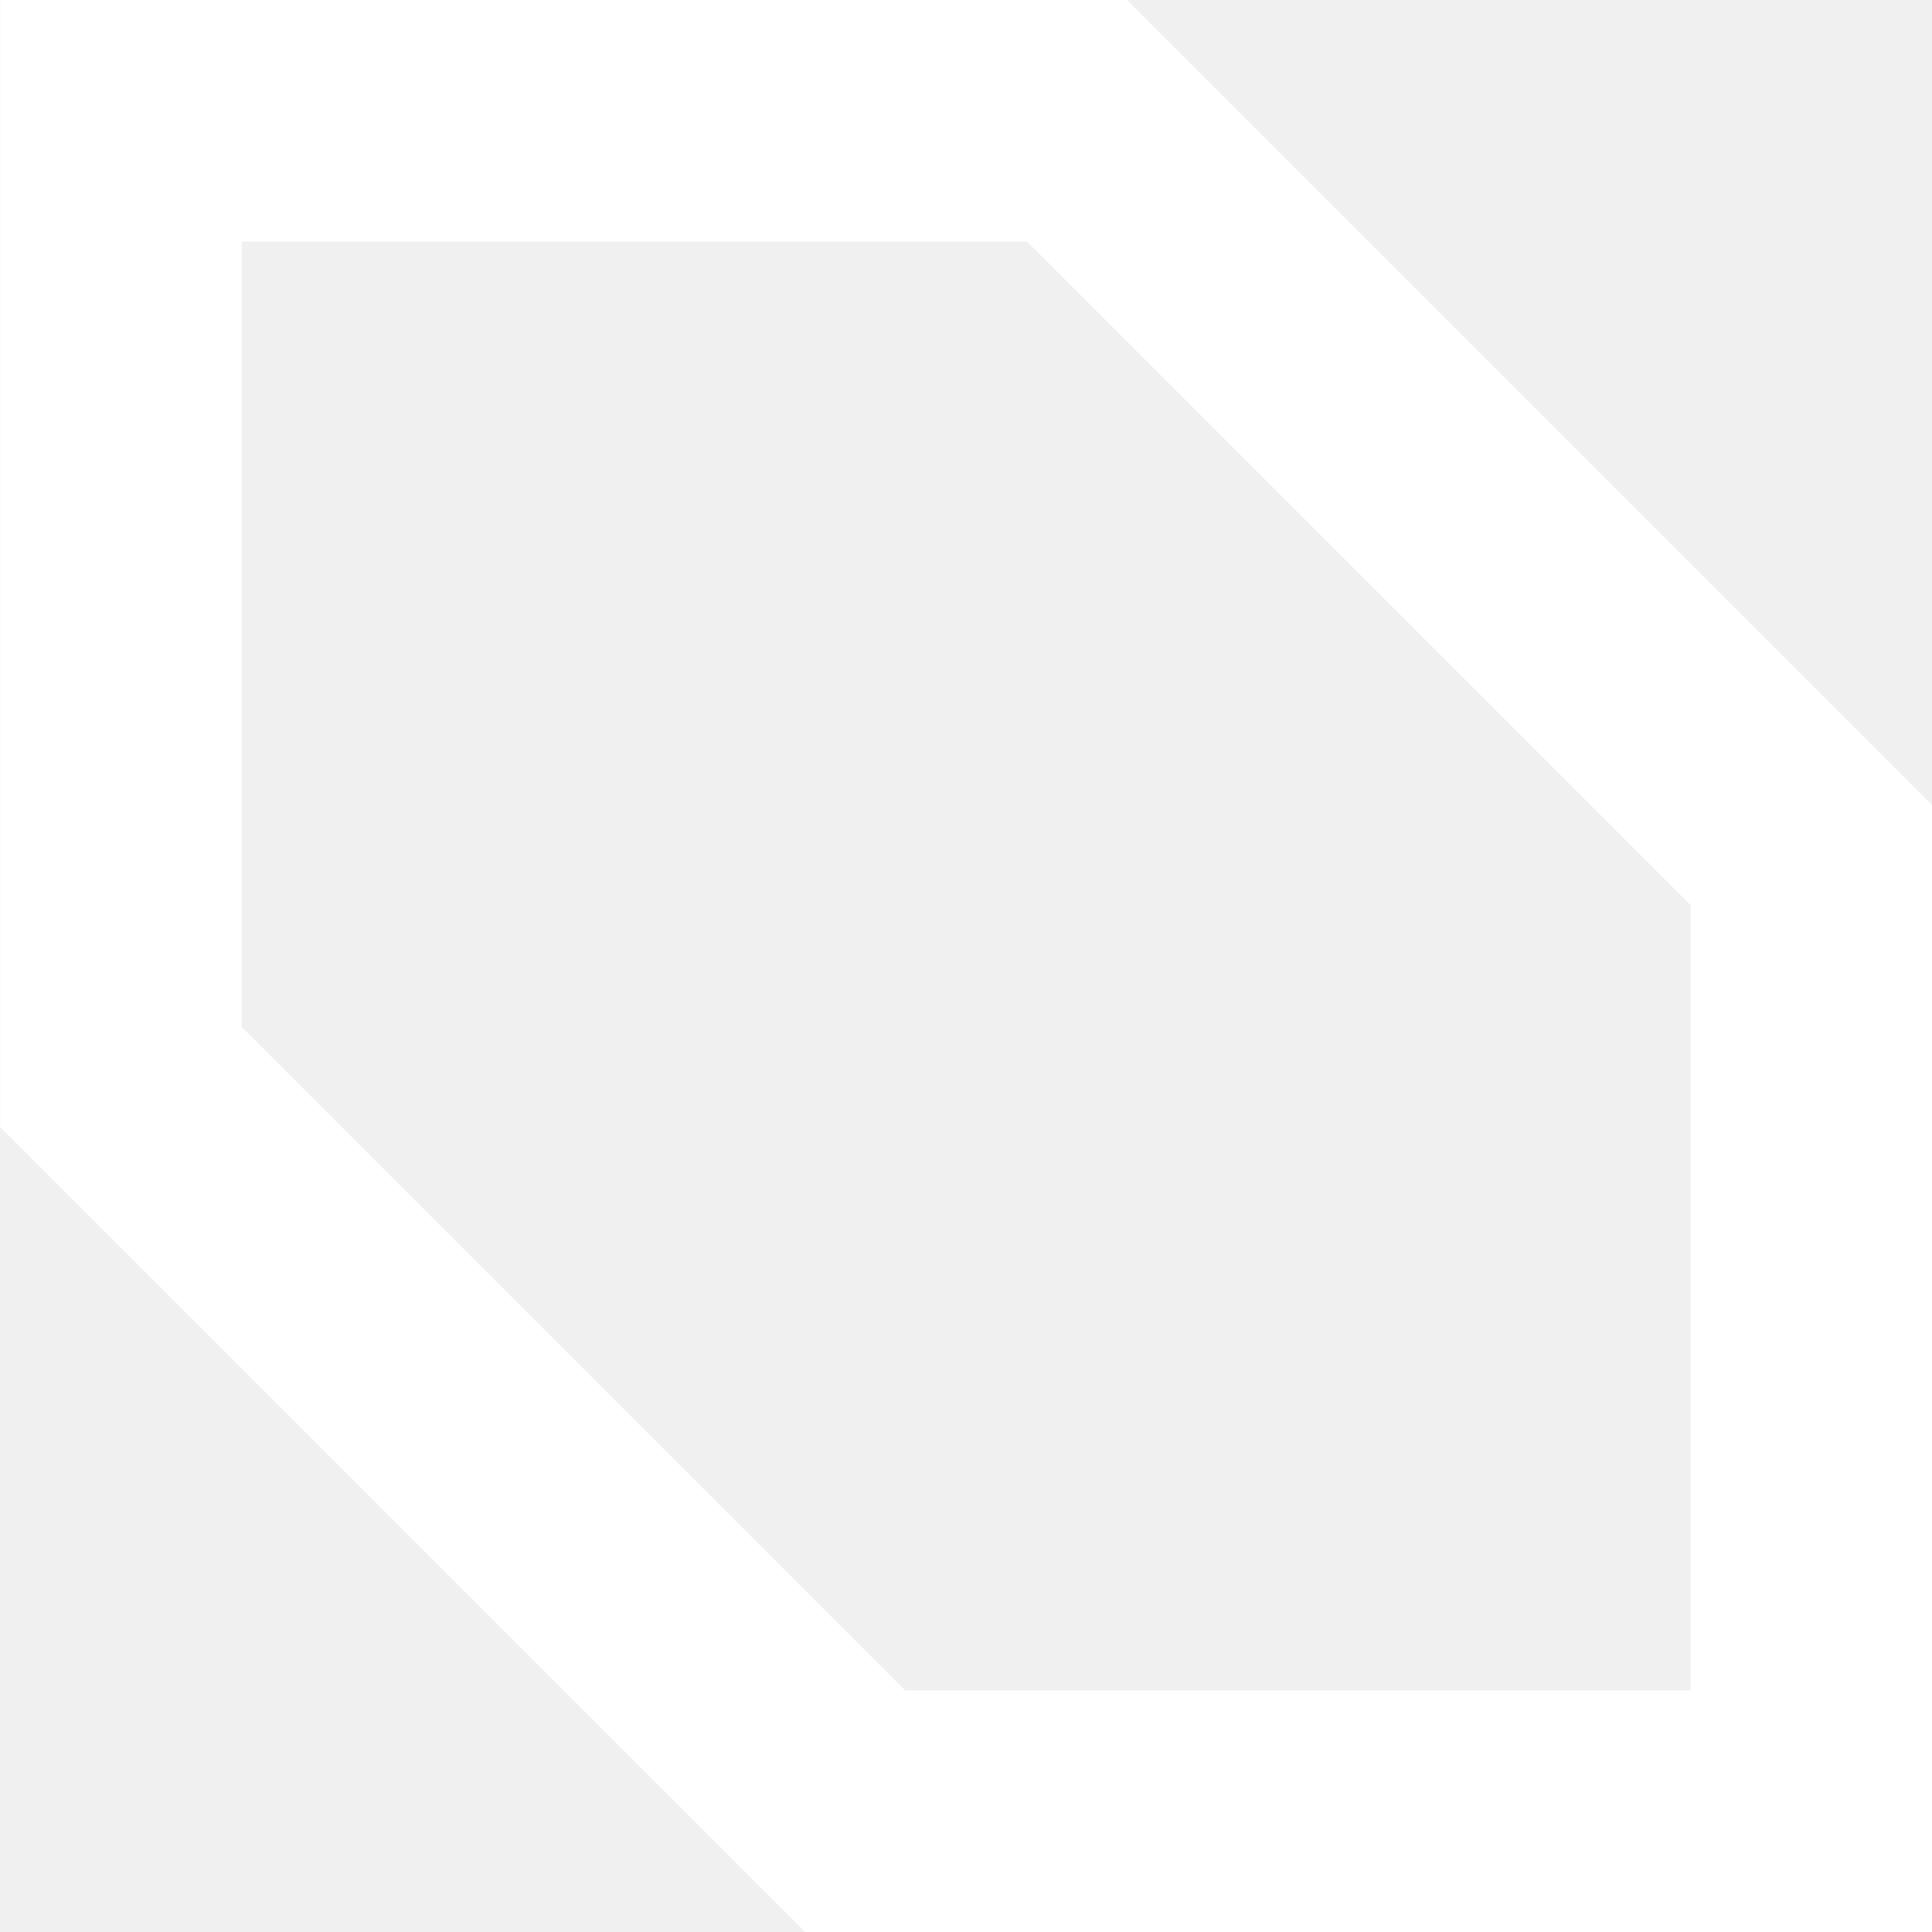
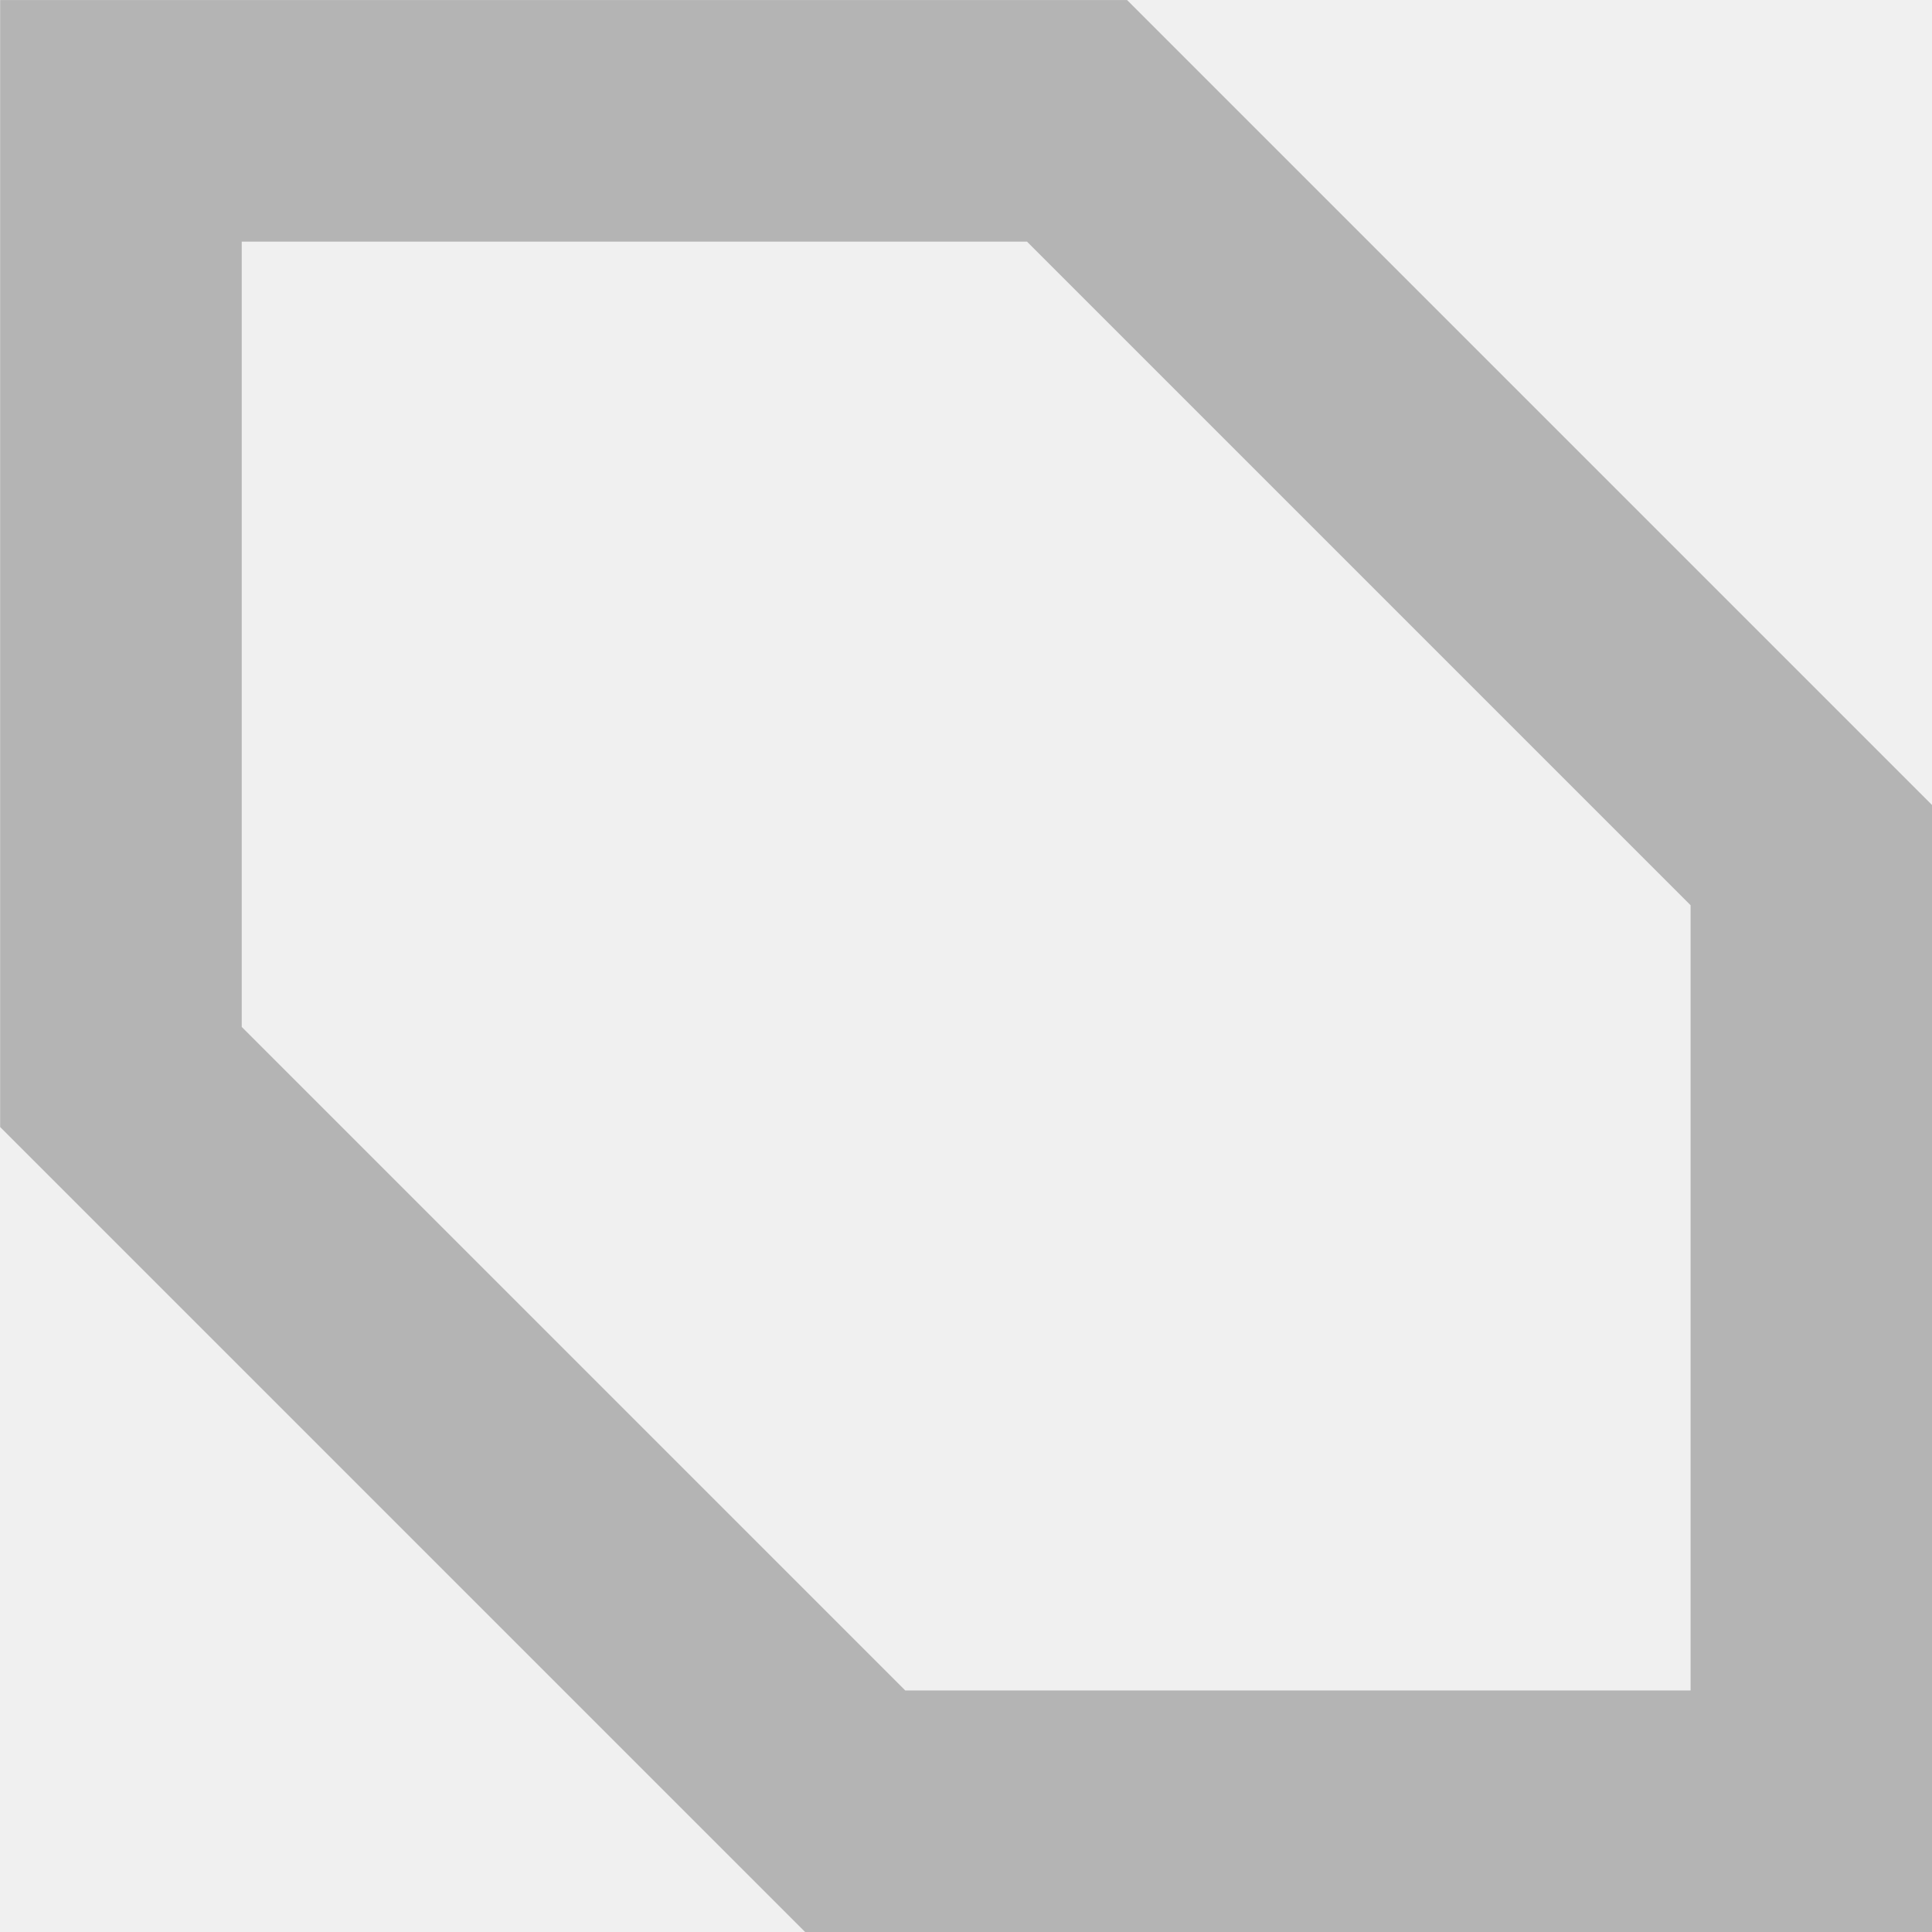
<svg xmlns="http://www.w3.org/2000/svg" width="24" height="24" viewBox="0 0 6.35 6.35" version="1.1" id="svg1055">
  <defs id="defs1049" />
  <g id="layer1" transform="translate(-79.8485,-133.9388)">
-     <path id="rect1684" style="opacity:1;fill:#ffffff;fill-opacity:1;fill-rule:nonzero;stroke:none;stroke-width:0.265;stroke-linecap:butt;stroke-linejoin:miter;stroke-miterlimit:4;stroke-dasharray:none;stroke-dashoffset:0;stroke-opacity:0.247;paint-order:normal" d="m 83.553,133.939 2.646,2.646 v 3.704 h -3.704 l -2.646,-2.646 v -3.704 z m -2.91,3.375 2.181,2.181 2.581,0 v -2.581 l -2.181,-2.181 -2.581,0 z" />
+     <path id="rect1684" style="opacity:1;fill:#000000;fill-opacity:0.25;fill-rule:nonzero;stroke:none;stroke-width:0.265;stroke-linecap:butt;stroke-linejoin:miter;stroke-miterlimit:4;stroke-dasharray:none;stroke-dashoffset:0;stroke-opacity:0.247;paint-order:normal" d="m 83.553,133.939 2.646,2.646 v 3.704 h -3.704 l -2.646,-2.646 v -3.704 z m -2.91,3.375 2.181,2.181 2.581,0 v -2.581 l -2.181,-2.181 -2.581,0 z" />
  </g>
</svg>
